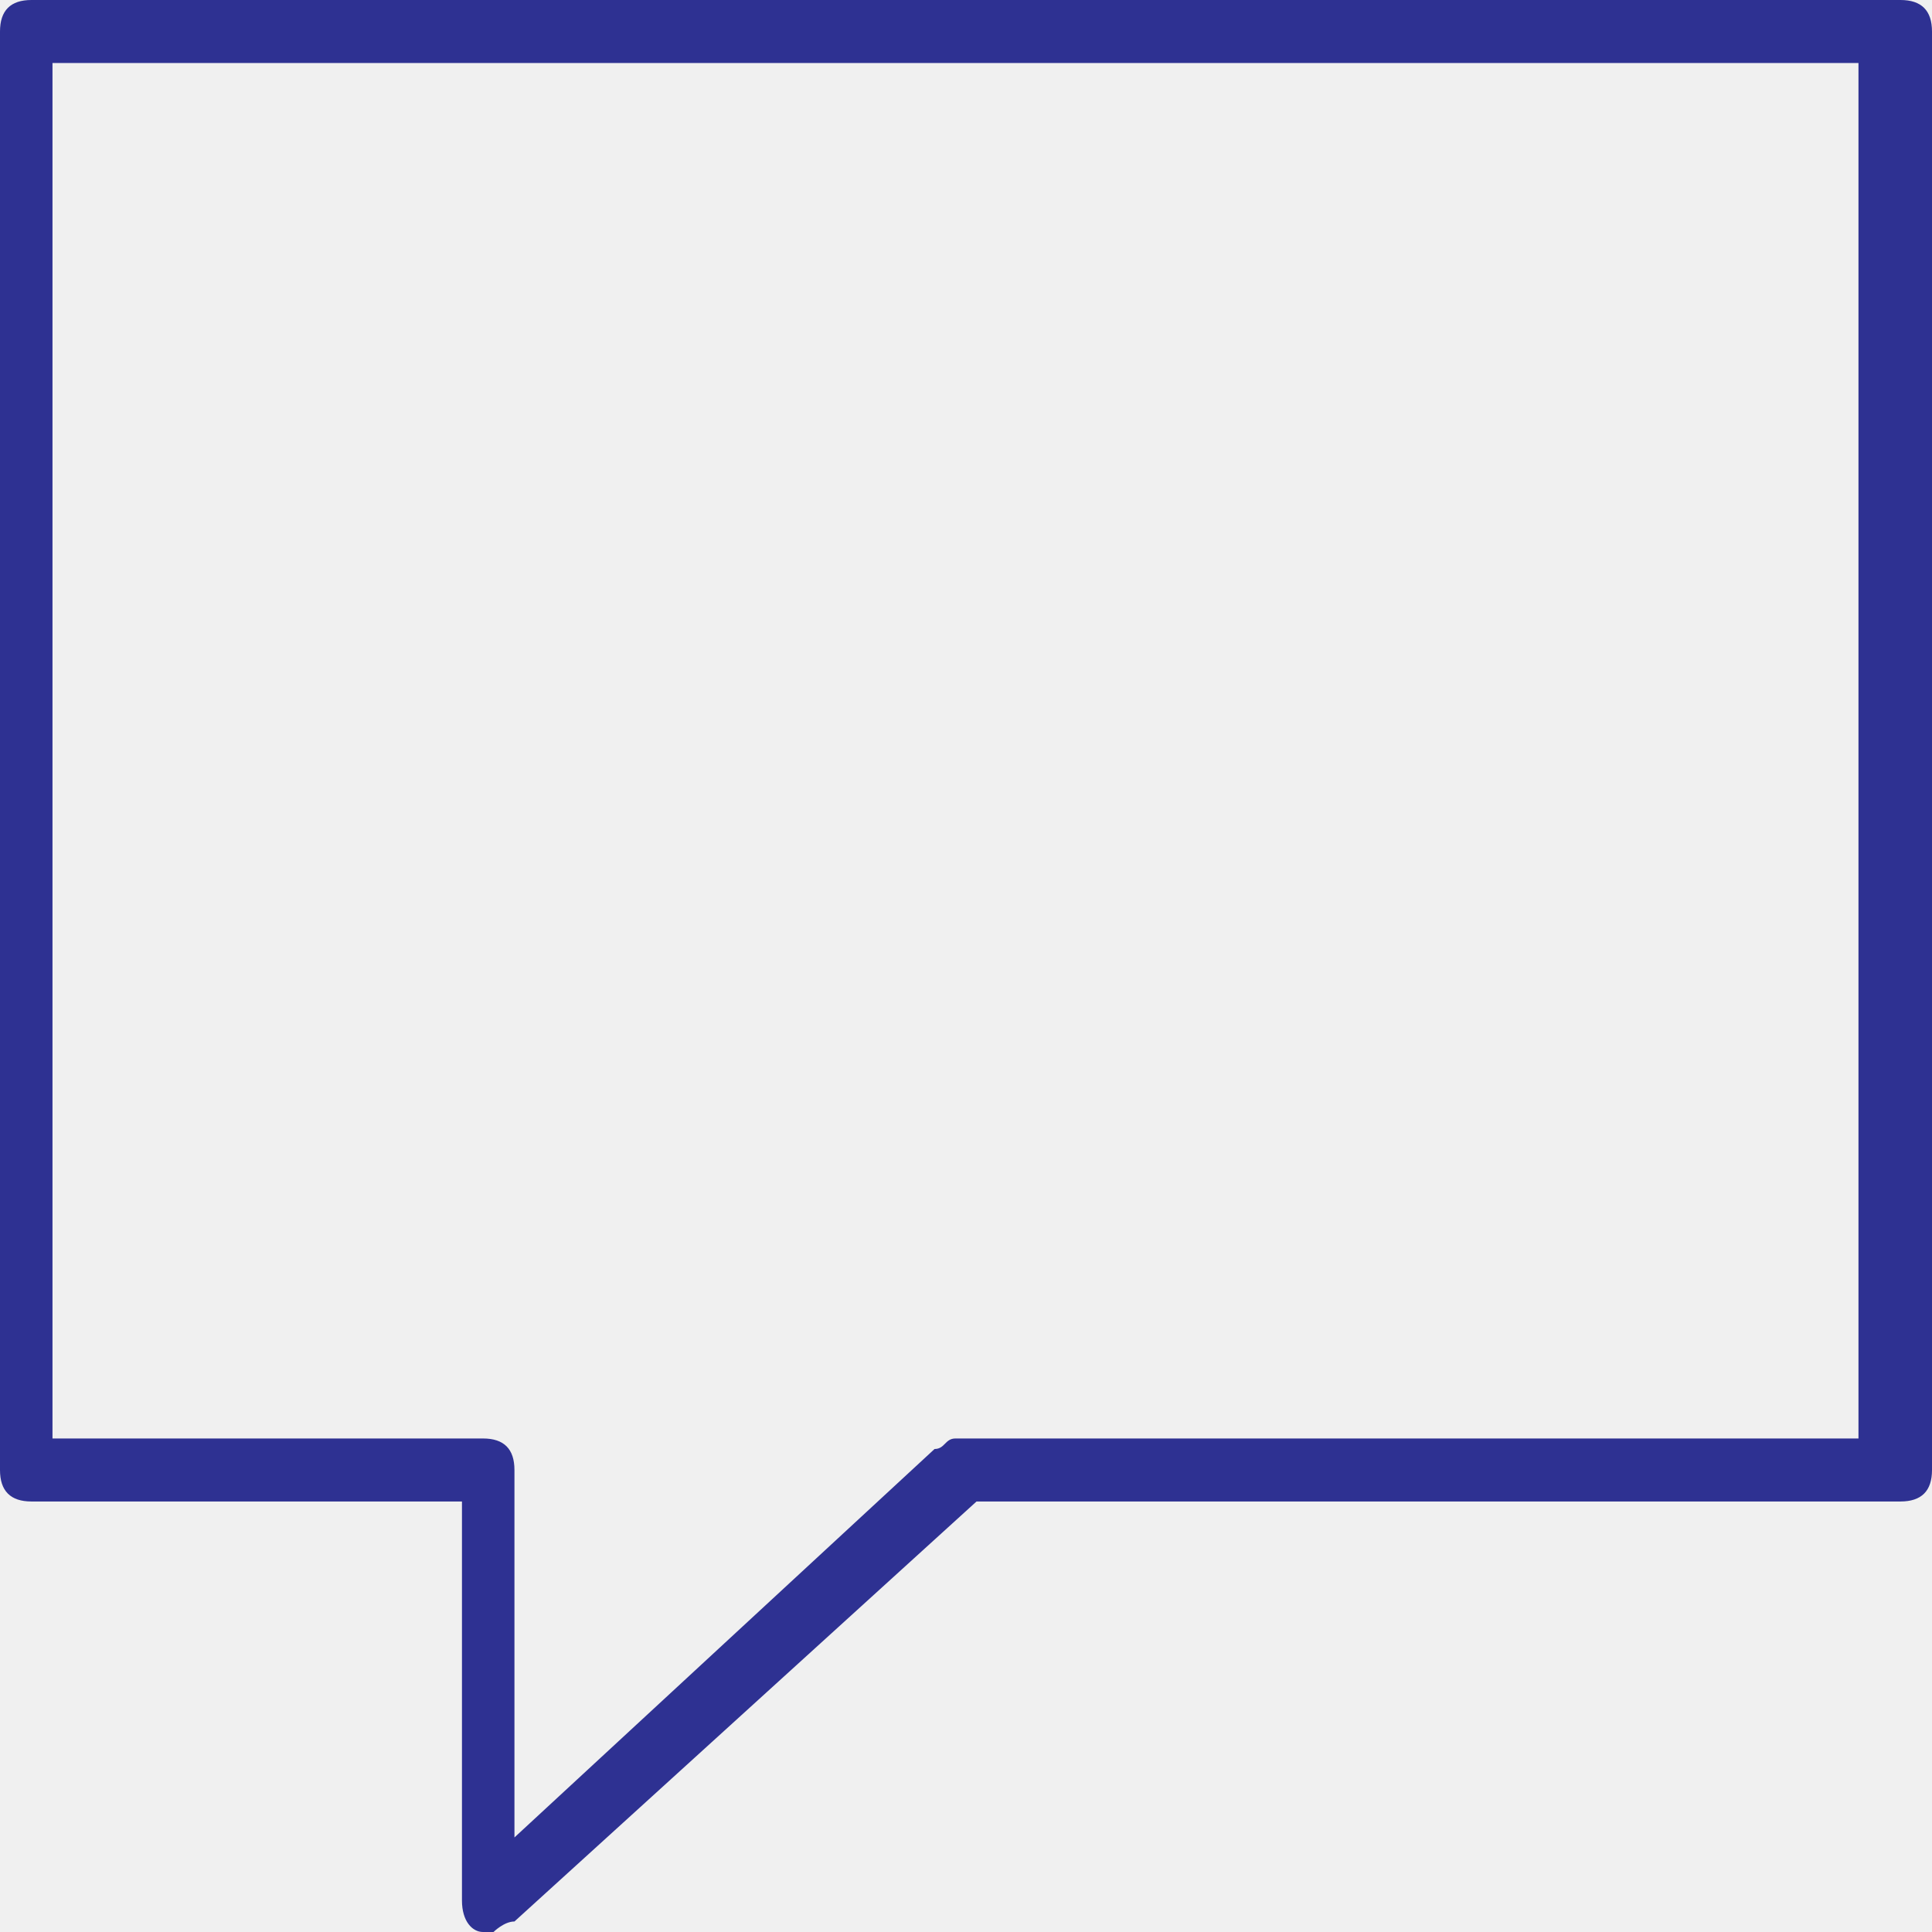
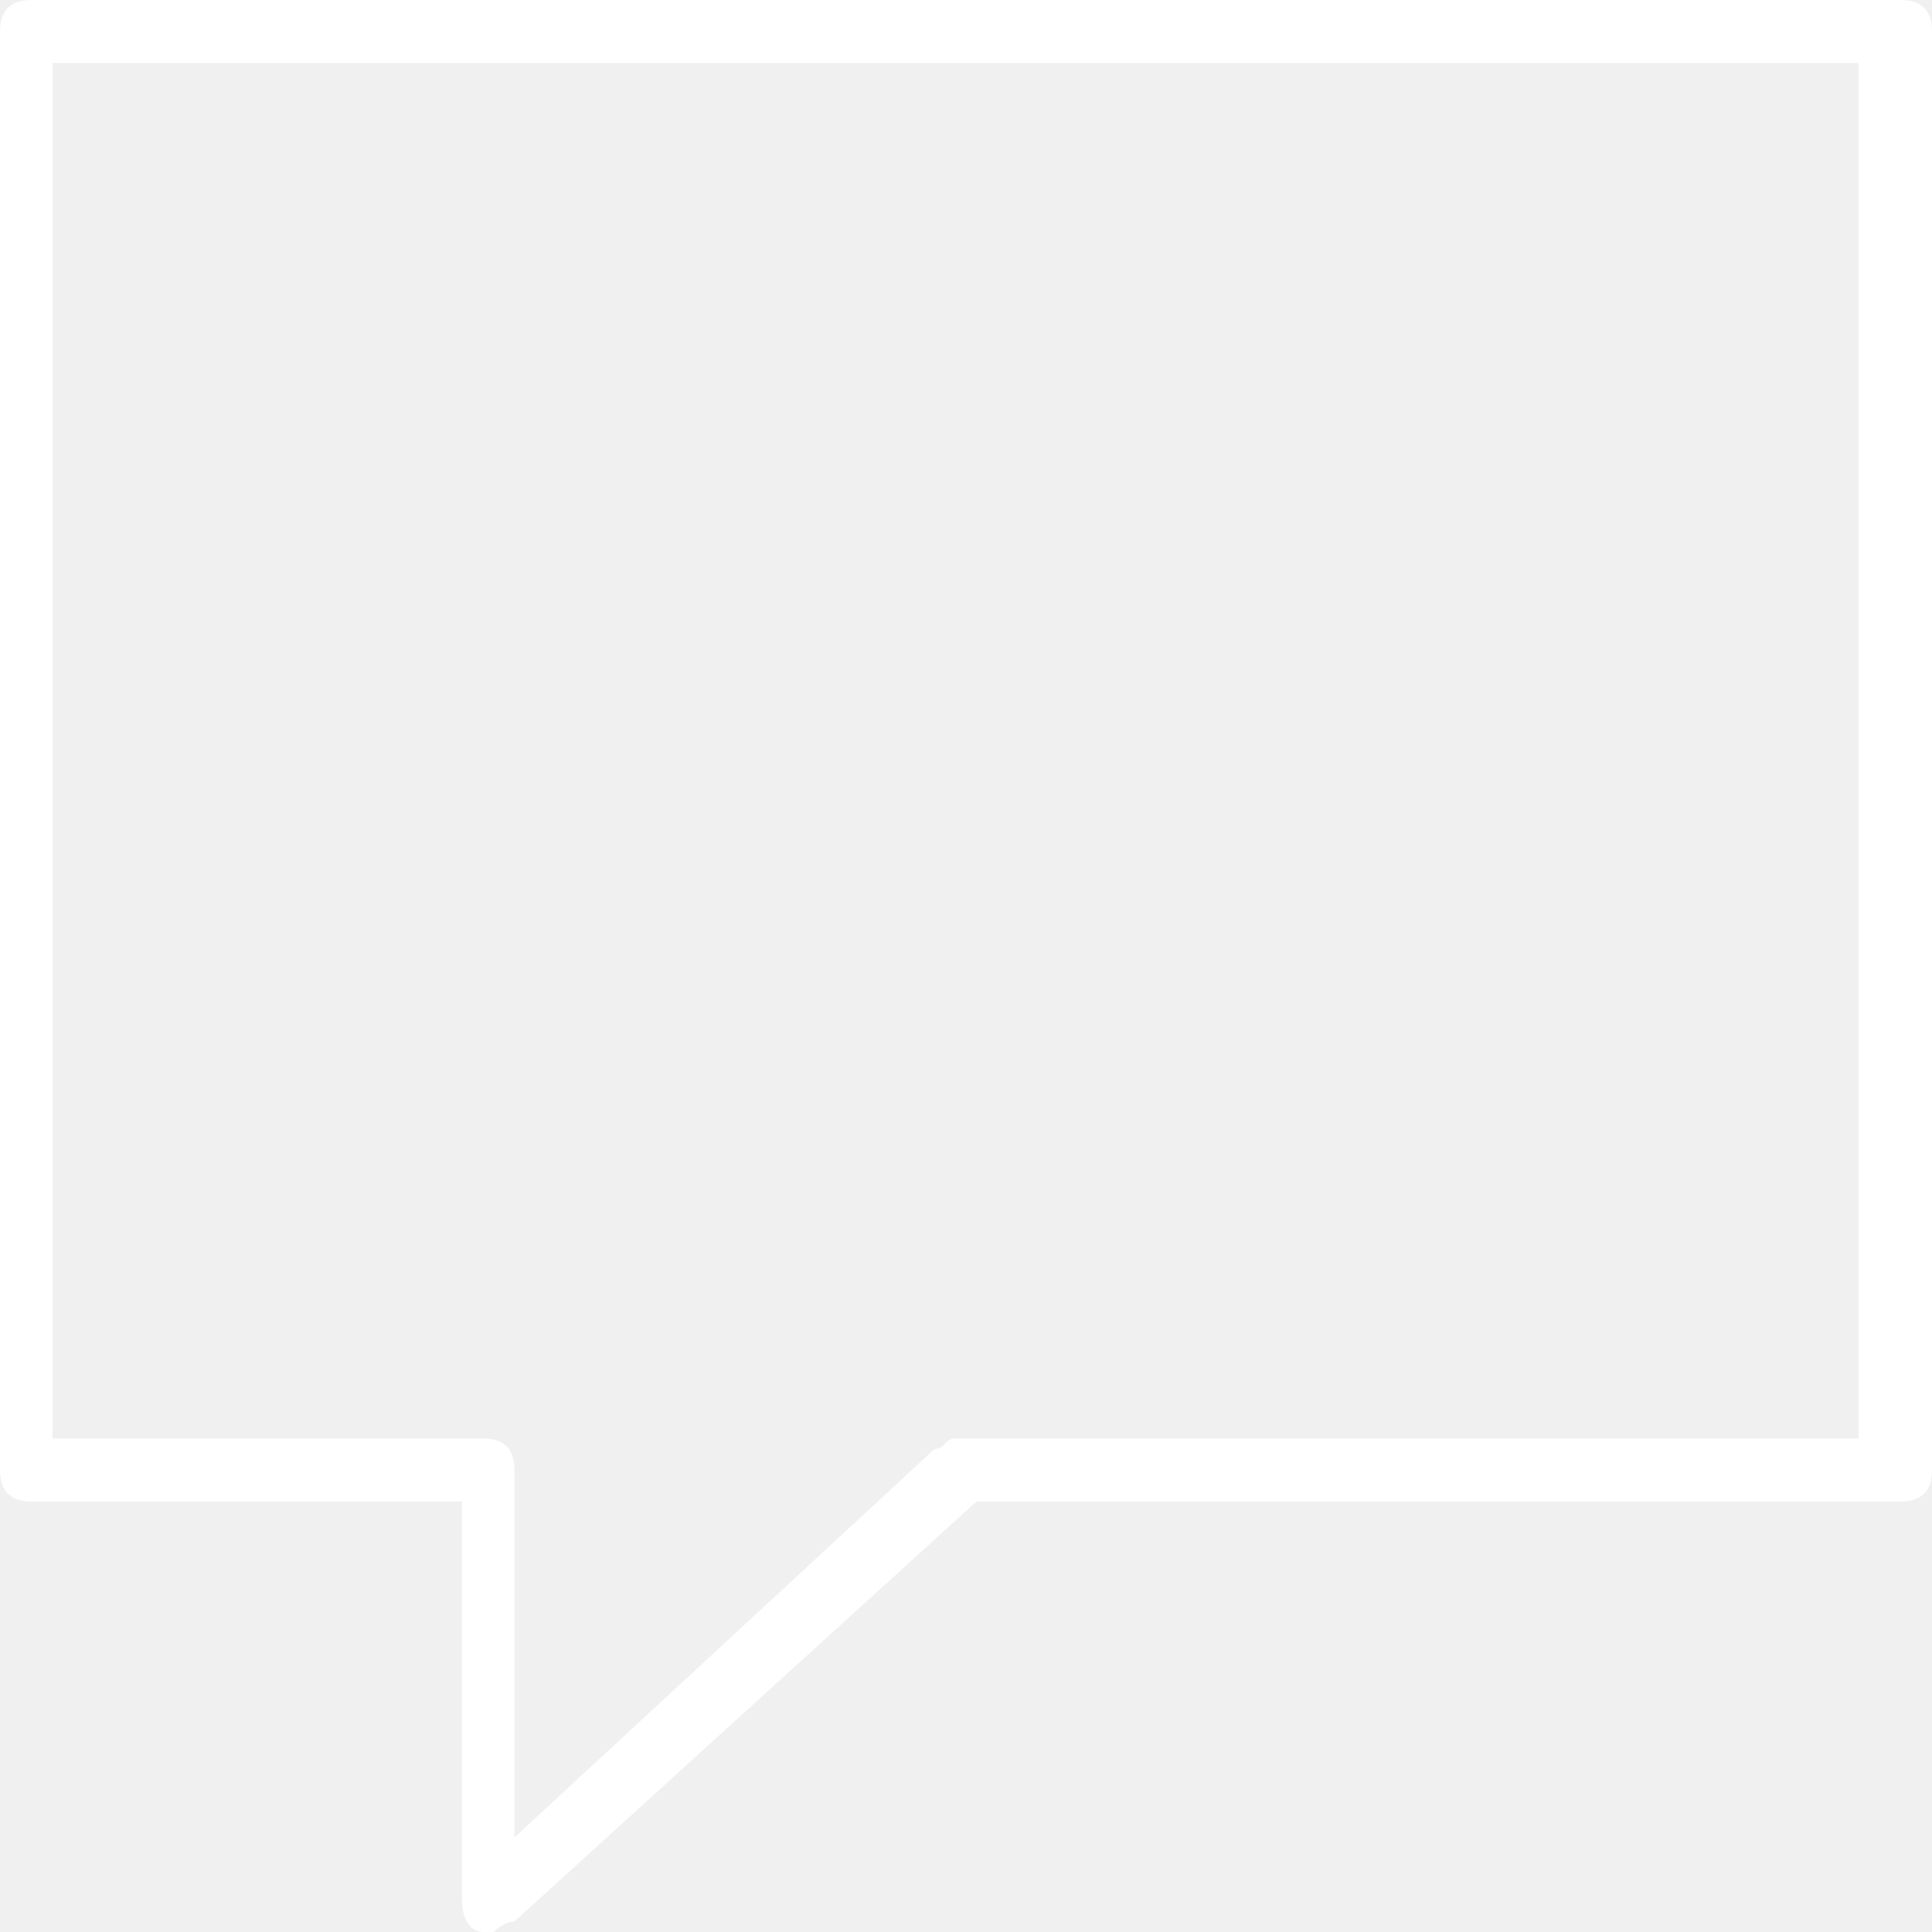
<svg xmlns="http://www.w3.org/2000/svg" width="18" height="18" viewBox="0 0 18 18" fill="none">
-   <path d="M4.598 18H4.5C4.402 18 4.304 17.902 4.304 17.706V13.989H0.293C0.098 13.989 0 13.891 0 13.696V0.294C0 0.098 0.098 0 0.293 0H17.706C17.902 0 18 0.098 18 0.294V13.696C18 13.891 17.902 13.989 17.706 13.989H9.098L4.793 17.902C4.696 17.902 4.598 18 4.598 18ZM0.489 13.402H4.5C4.696 13.402 4.793 13.5 4.793 13.696V17.119L8.707 13.5C8.804 13.5 8.804 13.402 8.902 13.402H17.315V0.587H0.489V13.402V13.402Z" fill="#2E3192" />
+   <path d="M4.598 18H4.5C4.402 18 4.304 17.902 4.304 17.706V13.989H0.293C0.098 13.989 0 13.891 0 13.696V0.294C0 0.098 0.098 0 0.293 0H17.706C17.902 0 18 0.098 18 0.294V13.696C18 13.891 17.902 13.989 17.706 13.989H9.098L4.793 17.902C4.696 17.902 4.598 18 4.598 18ZM0.489 13.402H4.5C4.696 13.402 4.793 13.5 4.793 13.696V17.119L8.707 13.5C8.804 13.5 8.804 13.402 8.902 13.402H17.315V0.587H0.489V13.402V13.402Z" fill="#FFFFFF" />
</svg>
